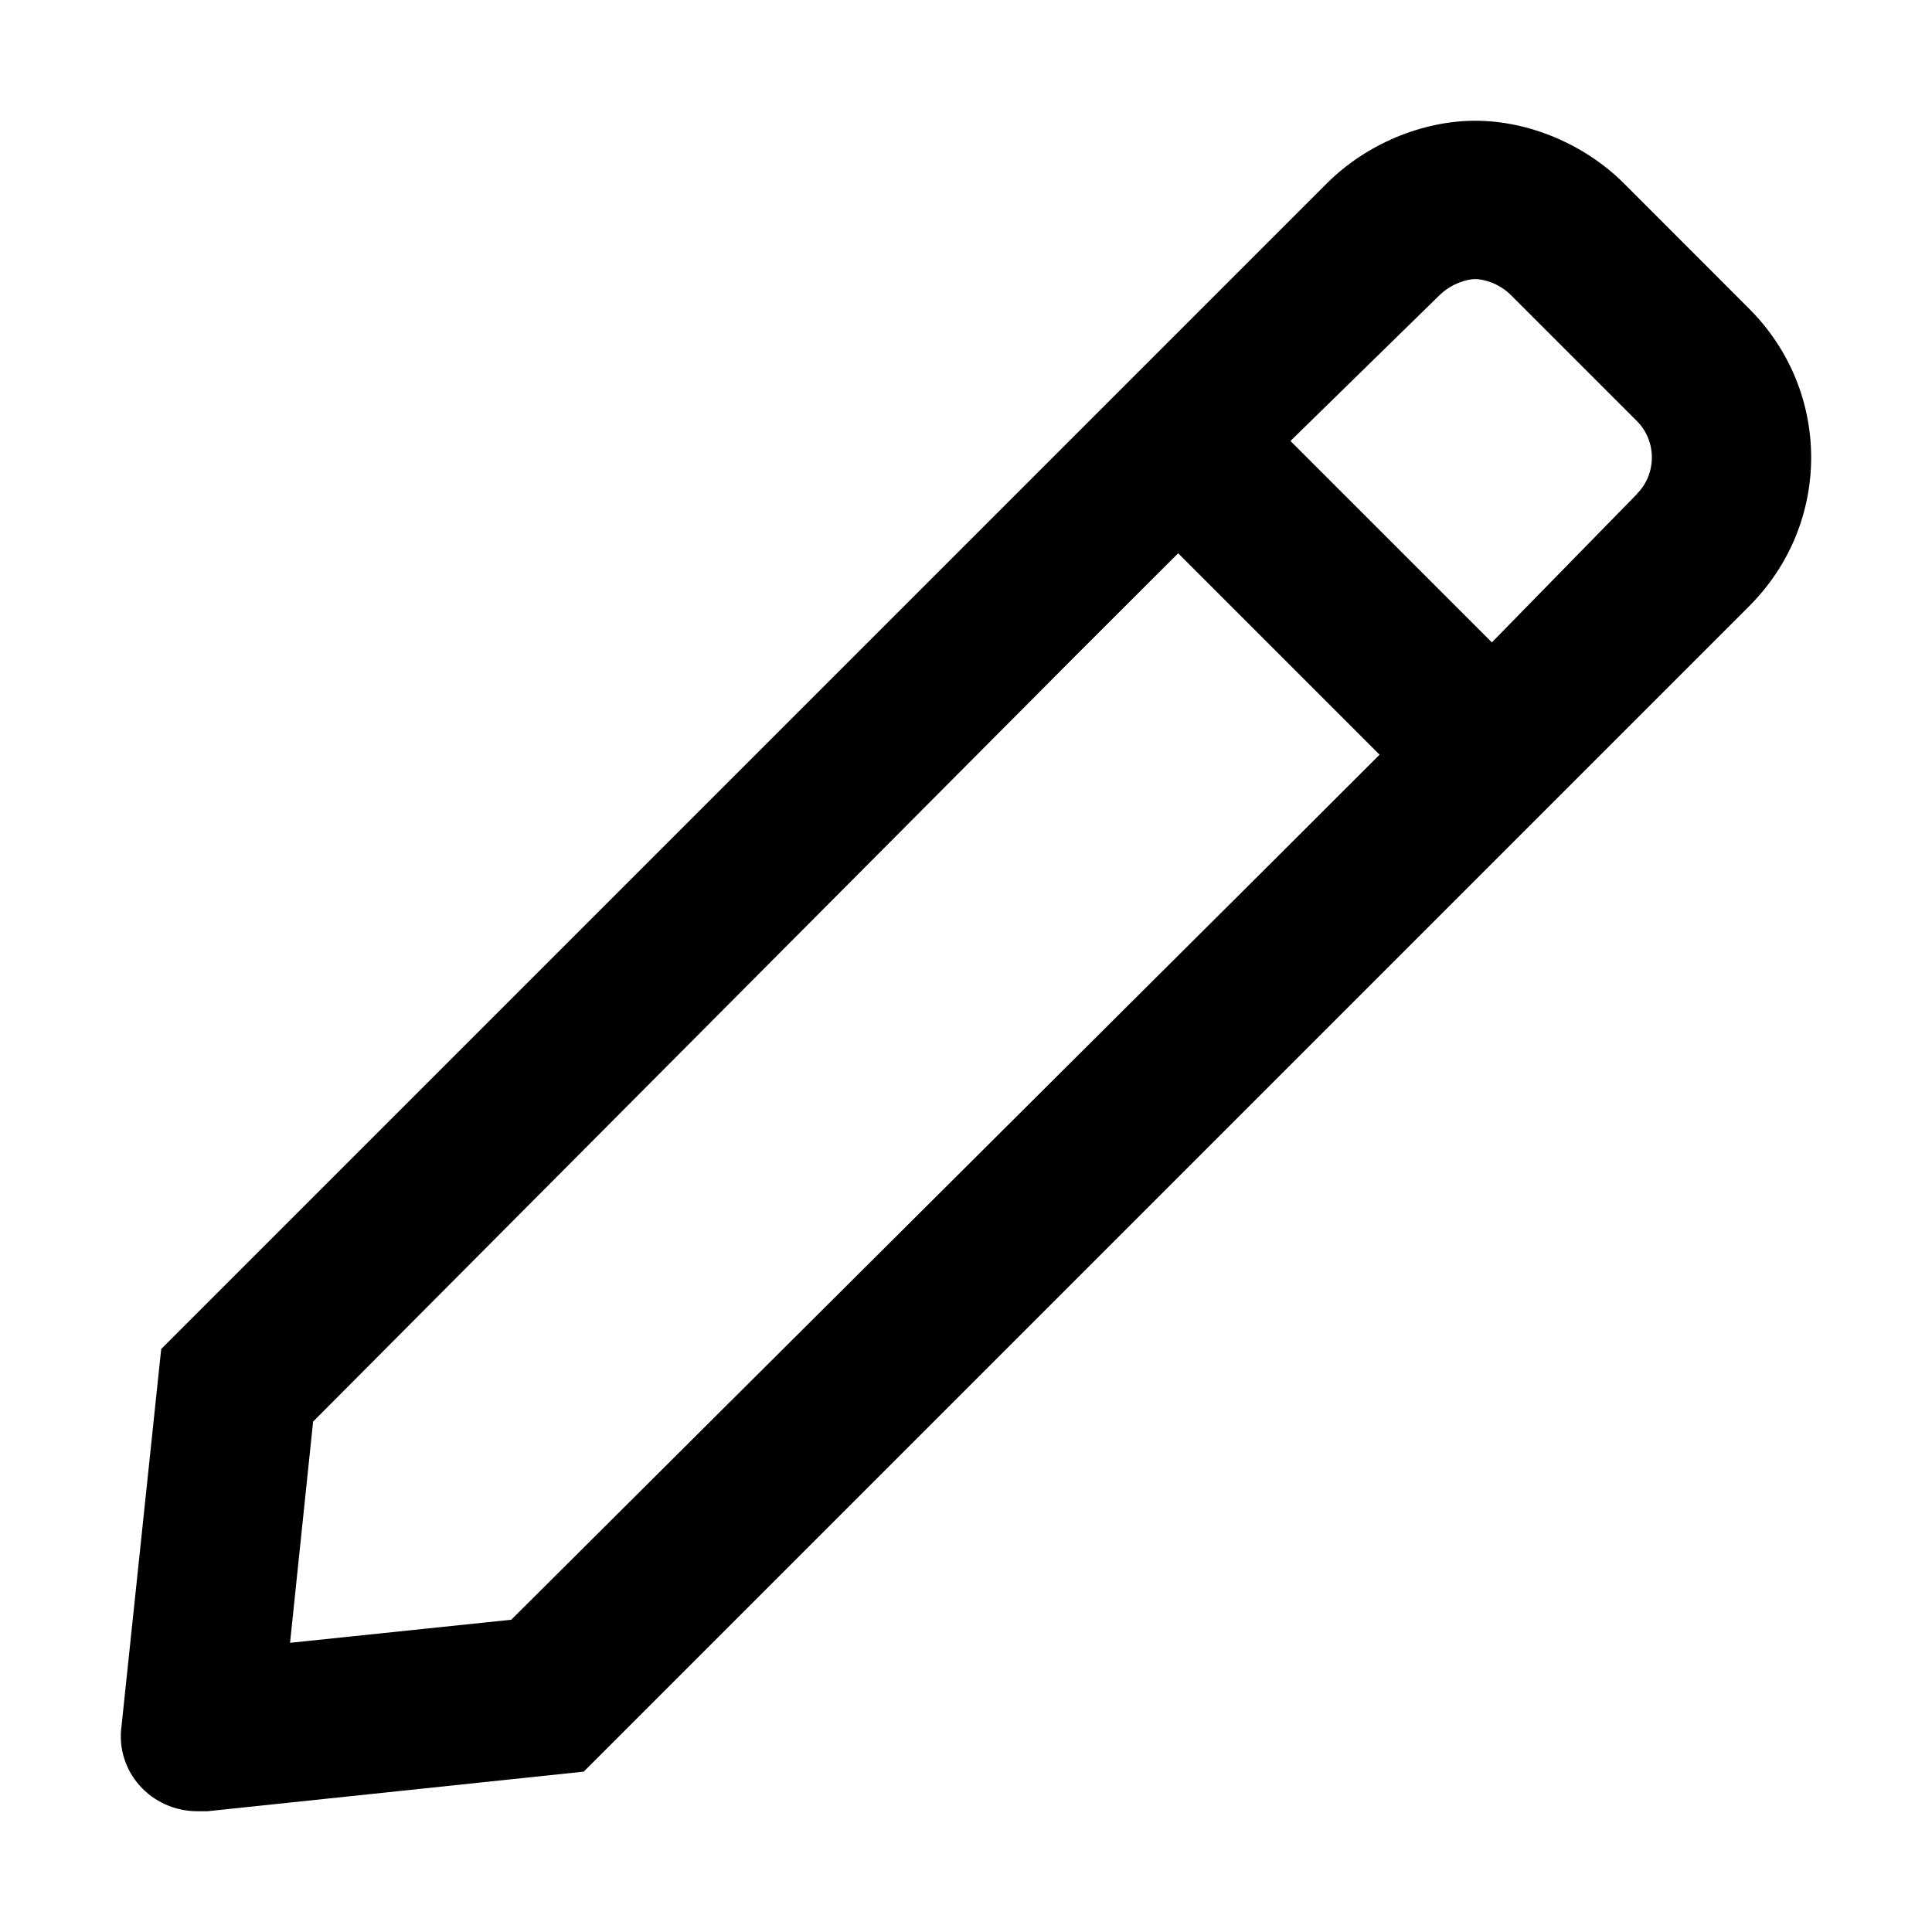
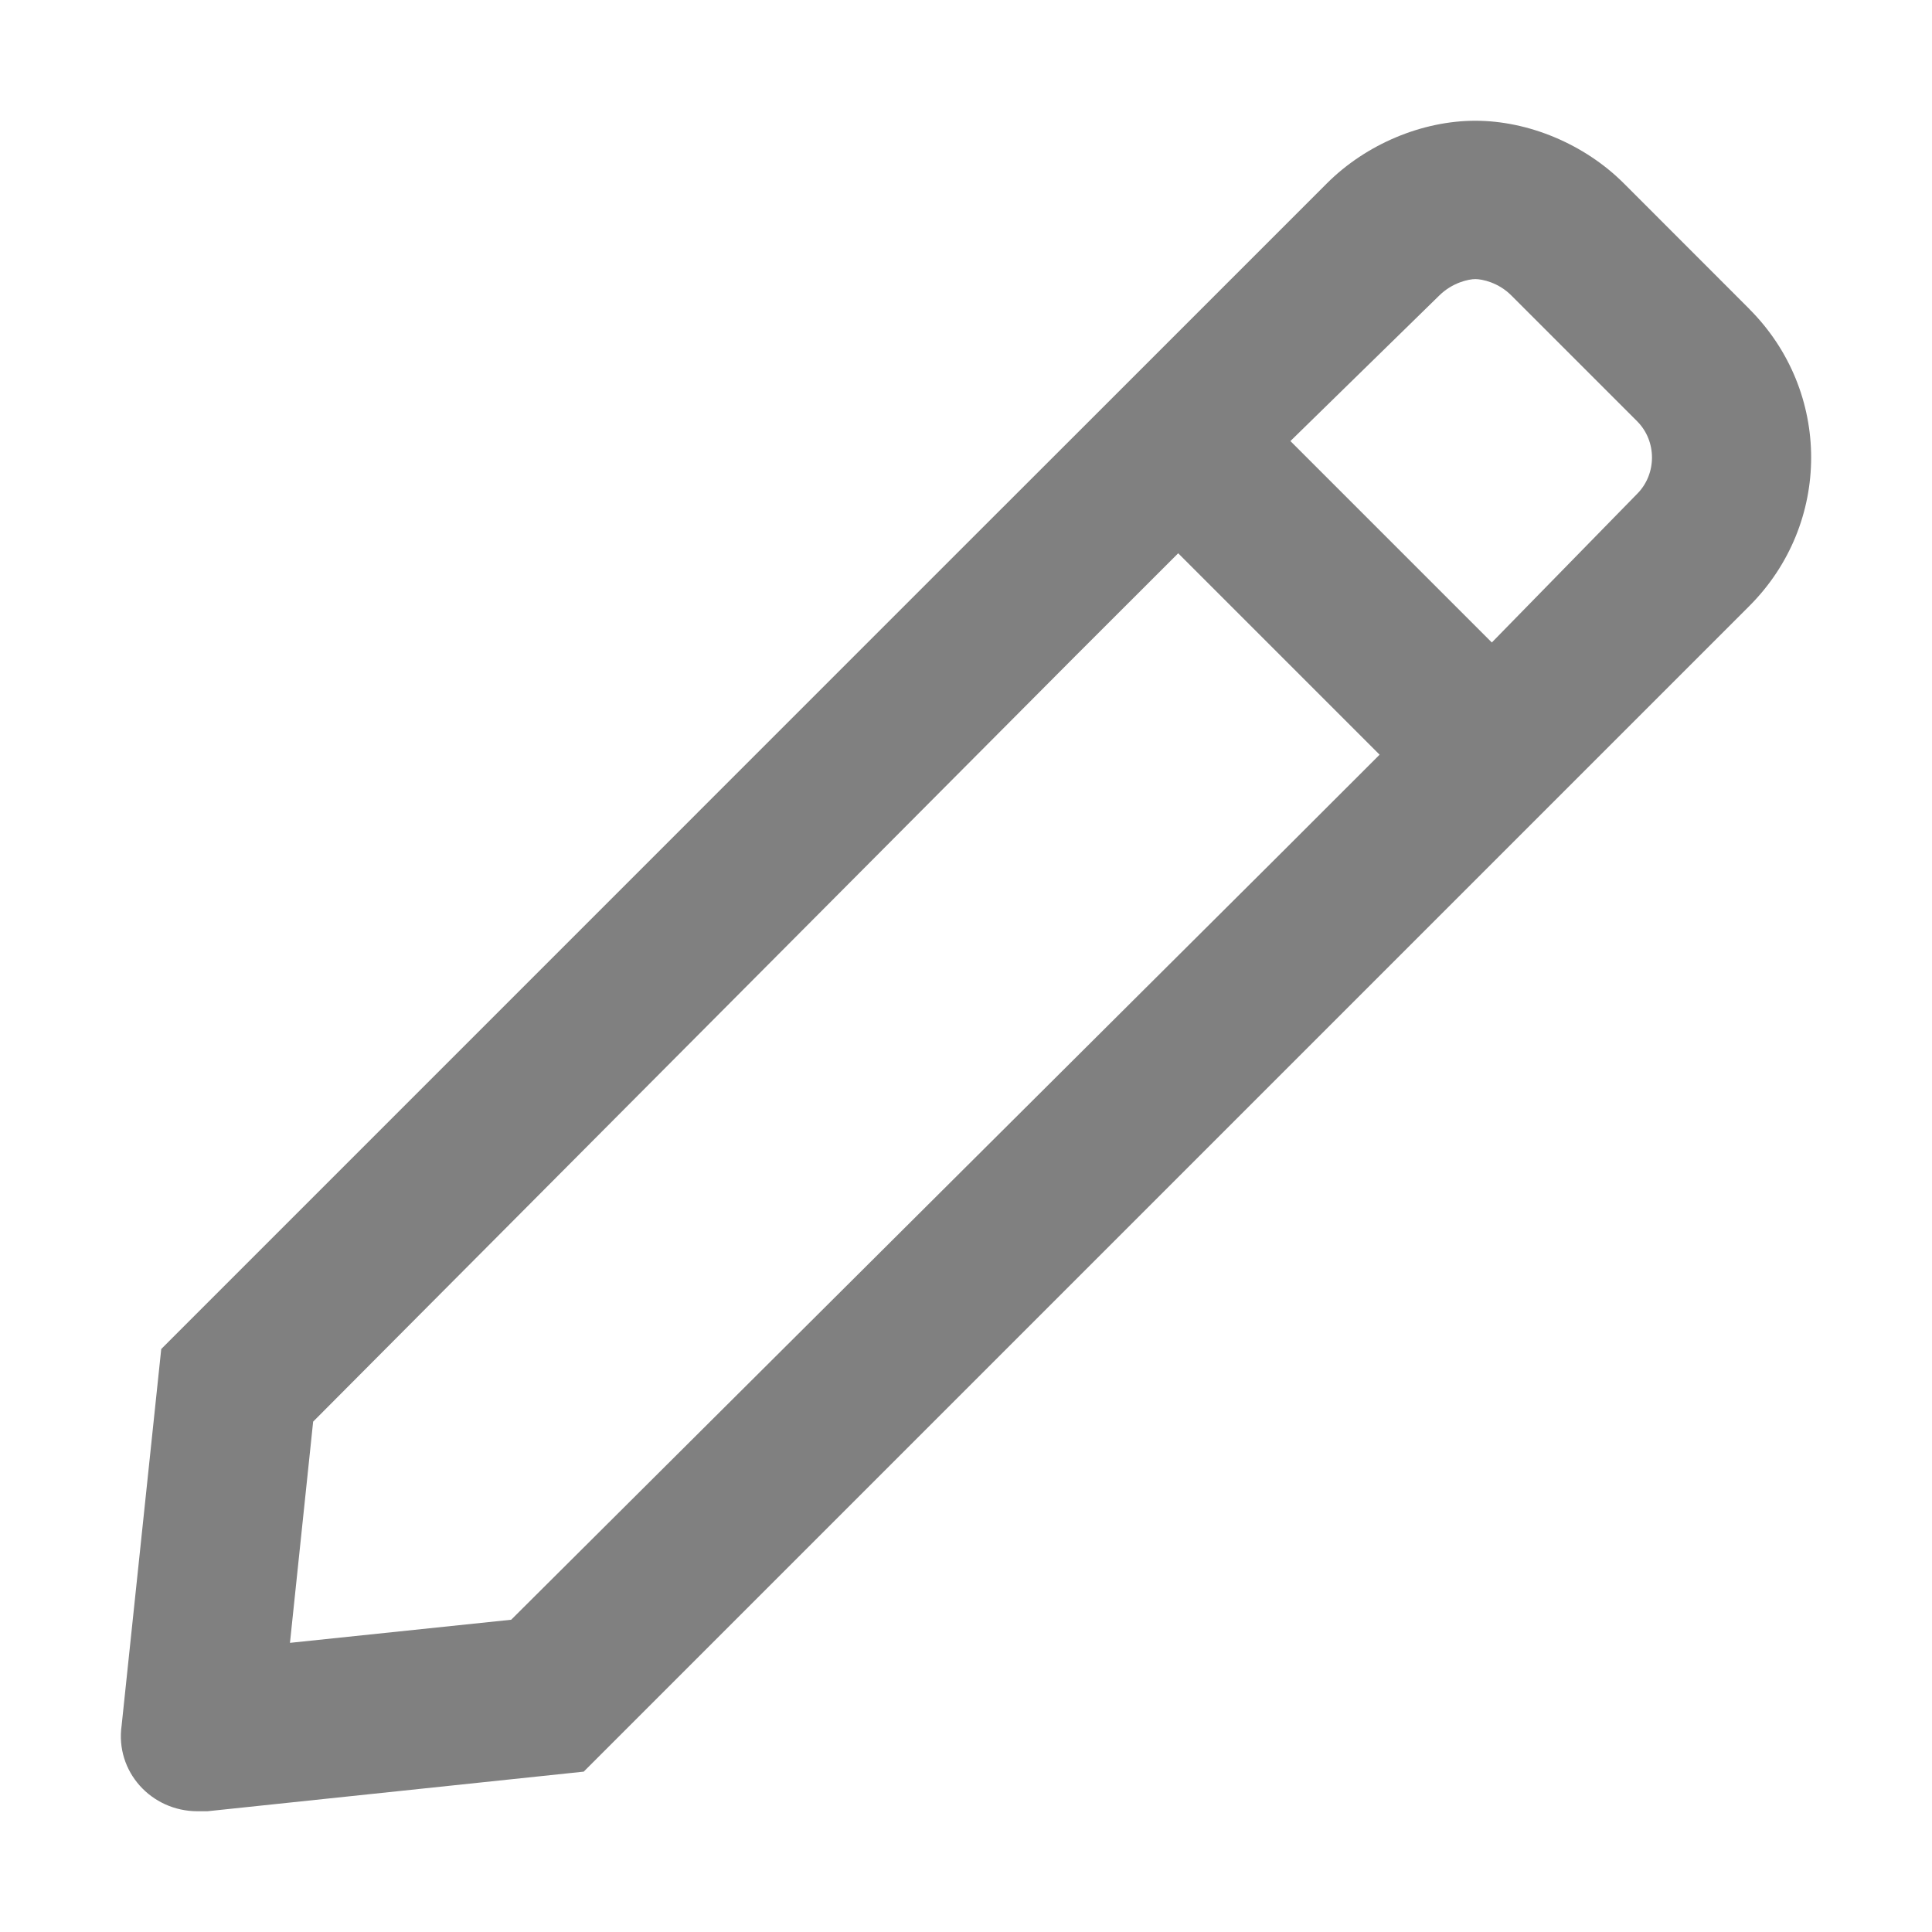
- <svg xmlns="http://www.w3.org/2000/svg" width="16" height="16" viewBox="0 0 16 16" fill="none" version="1.1" id="svg4">
-   <defs id="defs8" />
-   <path d="M 14.488,2.559 13.449,1.519 C 13.12,1.191 12.656,1 12.218,1 11.781,1 11.316,1.191 10.988,1.519 L 8.937,3.57 8.007,4.5 1.335,11.172 1.007,14.289 C 0.952,14.672 1.253,15 1.636,15 c 0.026,0 0.055,0 0.081,0 l 3.117,-0.328 6.672,-6.672 0.93,-0.93 2.051,-2.051 c 0.683,-0.684 0.683,-1.777 0,-2.461 z M 4.234,13.414 2.402,13.605 2.593,11.773 8.909,5.429 9.757,4.582 11.425,6.25 10.577,7.097 Z M 13.558,4.09 12.355,5.32 10.687,3.652 11.917,2.449 c 0.109,-0.109 0.246,-0.138 0.3,-0.138 0.055,0 0.192,0.026 0.301,0.138 l 1.039,1.039 c 0.164,0.164 0.164,0.437 0,0.601 z" fill="#000000" id="path2" style="stroke-width:1.114" />
+ <svg xmlns="http://www.w3.org/2000/svg" width="24" height="24" viewBox="0 0 24 24" fill="none">
+   <path d="M21.731 3.838L20.173 2.279C19.681 1.787 18.983 1.5 18.327 1.5C17.671 1.5 16.974 1.787 16.482 2.279L13.405 5.356L12.01 6.75L2.003 16.758L1.511 21.434C1.429 22.008 1.88 22.5 2.454 22.5C2.494 22.5 2.536 22.5 2.576 22.5L7.251 22.008L17.259 12L18.654 10.605L21.73 7.529C22.755 6.504 22.755 4.863 21.73 3.838H21.731ZM6.35 20.121L3.602 20.408L3.89 17.66L13.364 8.144L14.636 6.873L17.138 9.375L15.866 10.646L6.35 20.121ZM20.337 6.135L18.532 7.981L16.03 5.479L17.876 3.674C18.04 3.51 18.245 3.467 18.327 3.467C18.409 3.467 18.614 3.507 18.778 3.674L20.337 5.233C20.583 5.479 20.583 5.888 20.337 6.135Z" fill="#808080" />
</svg>
